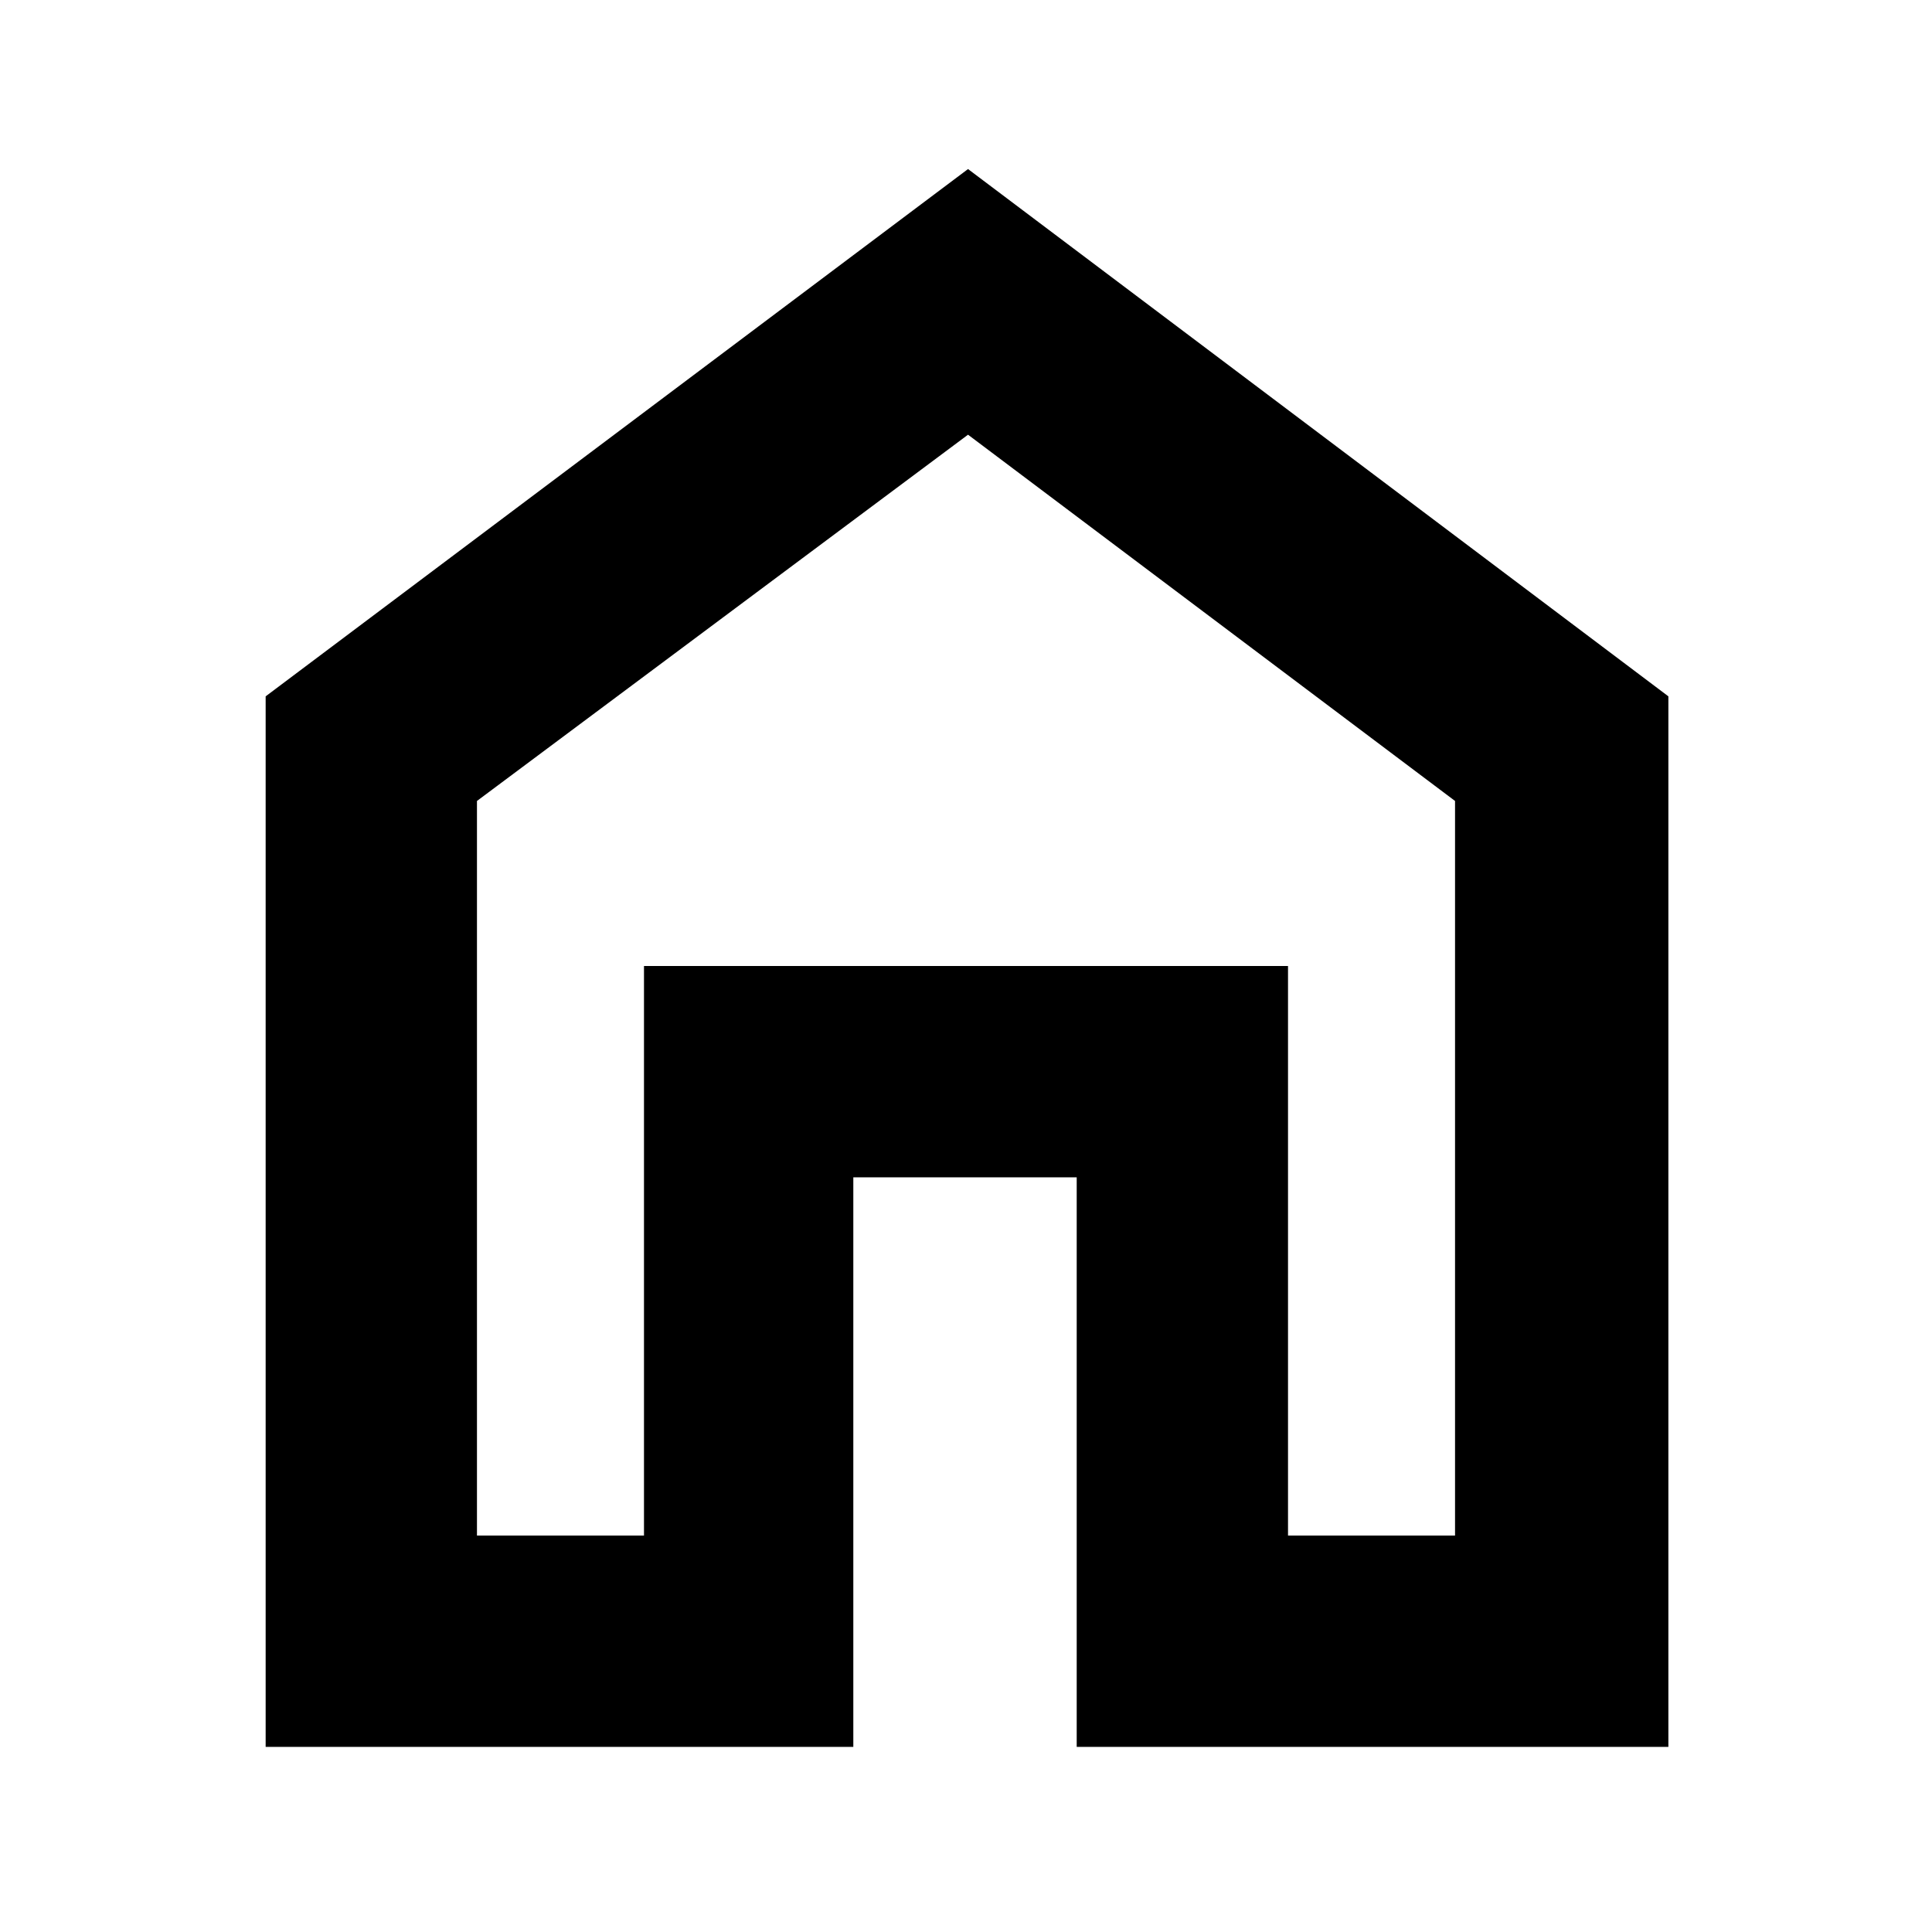
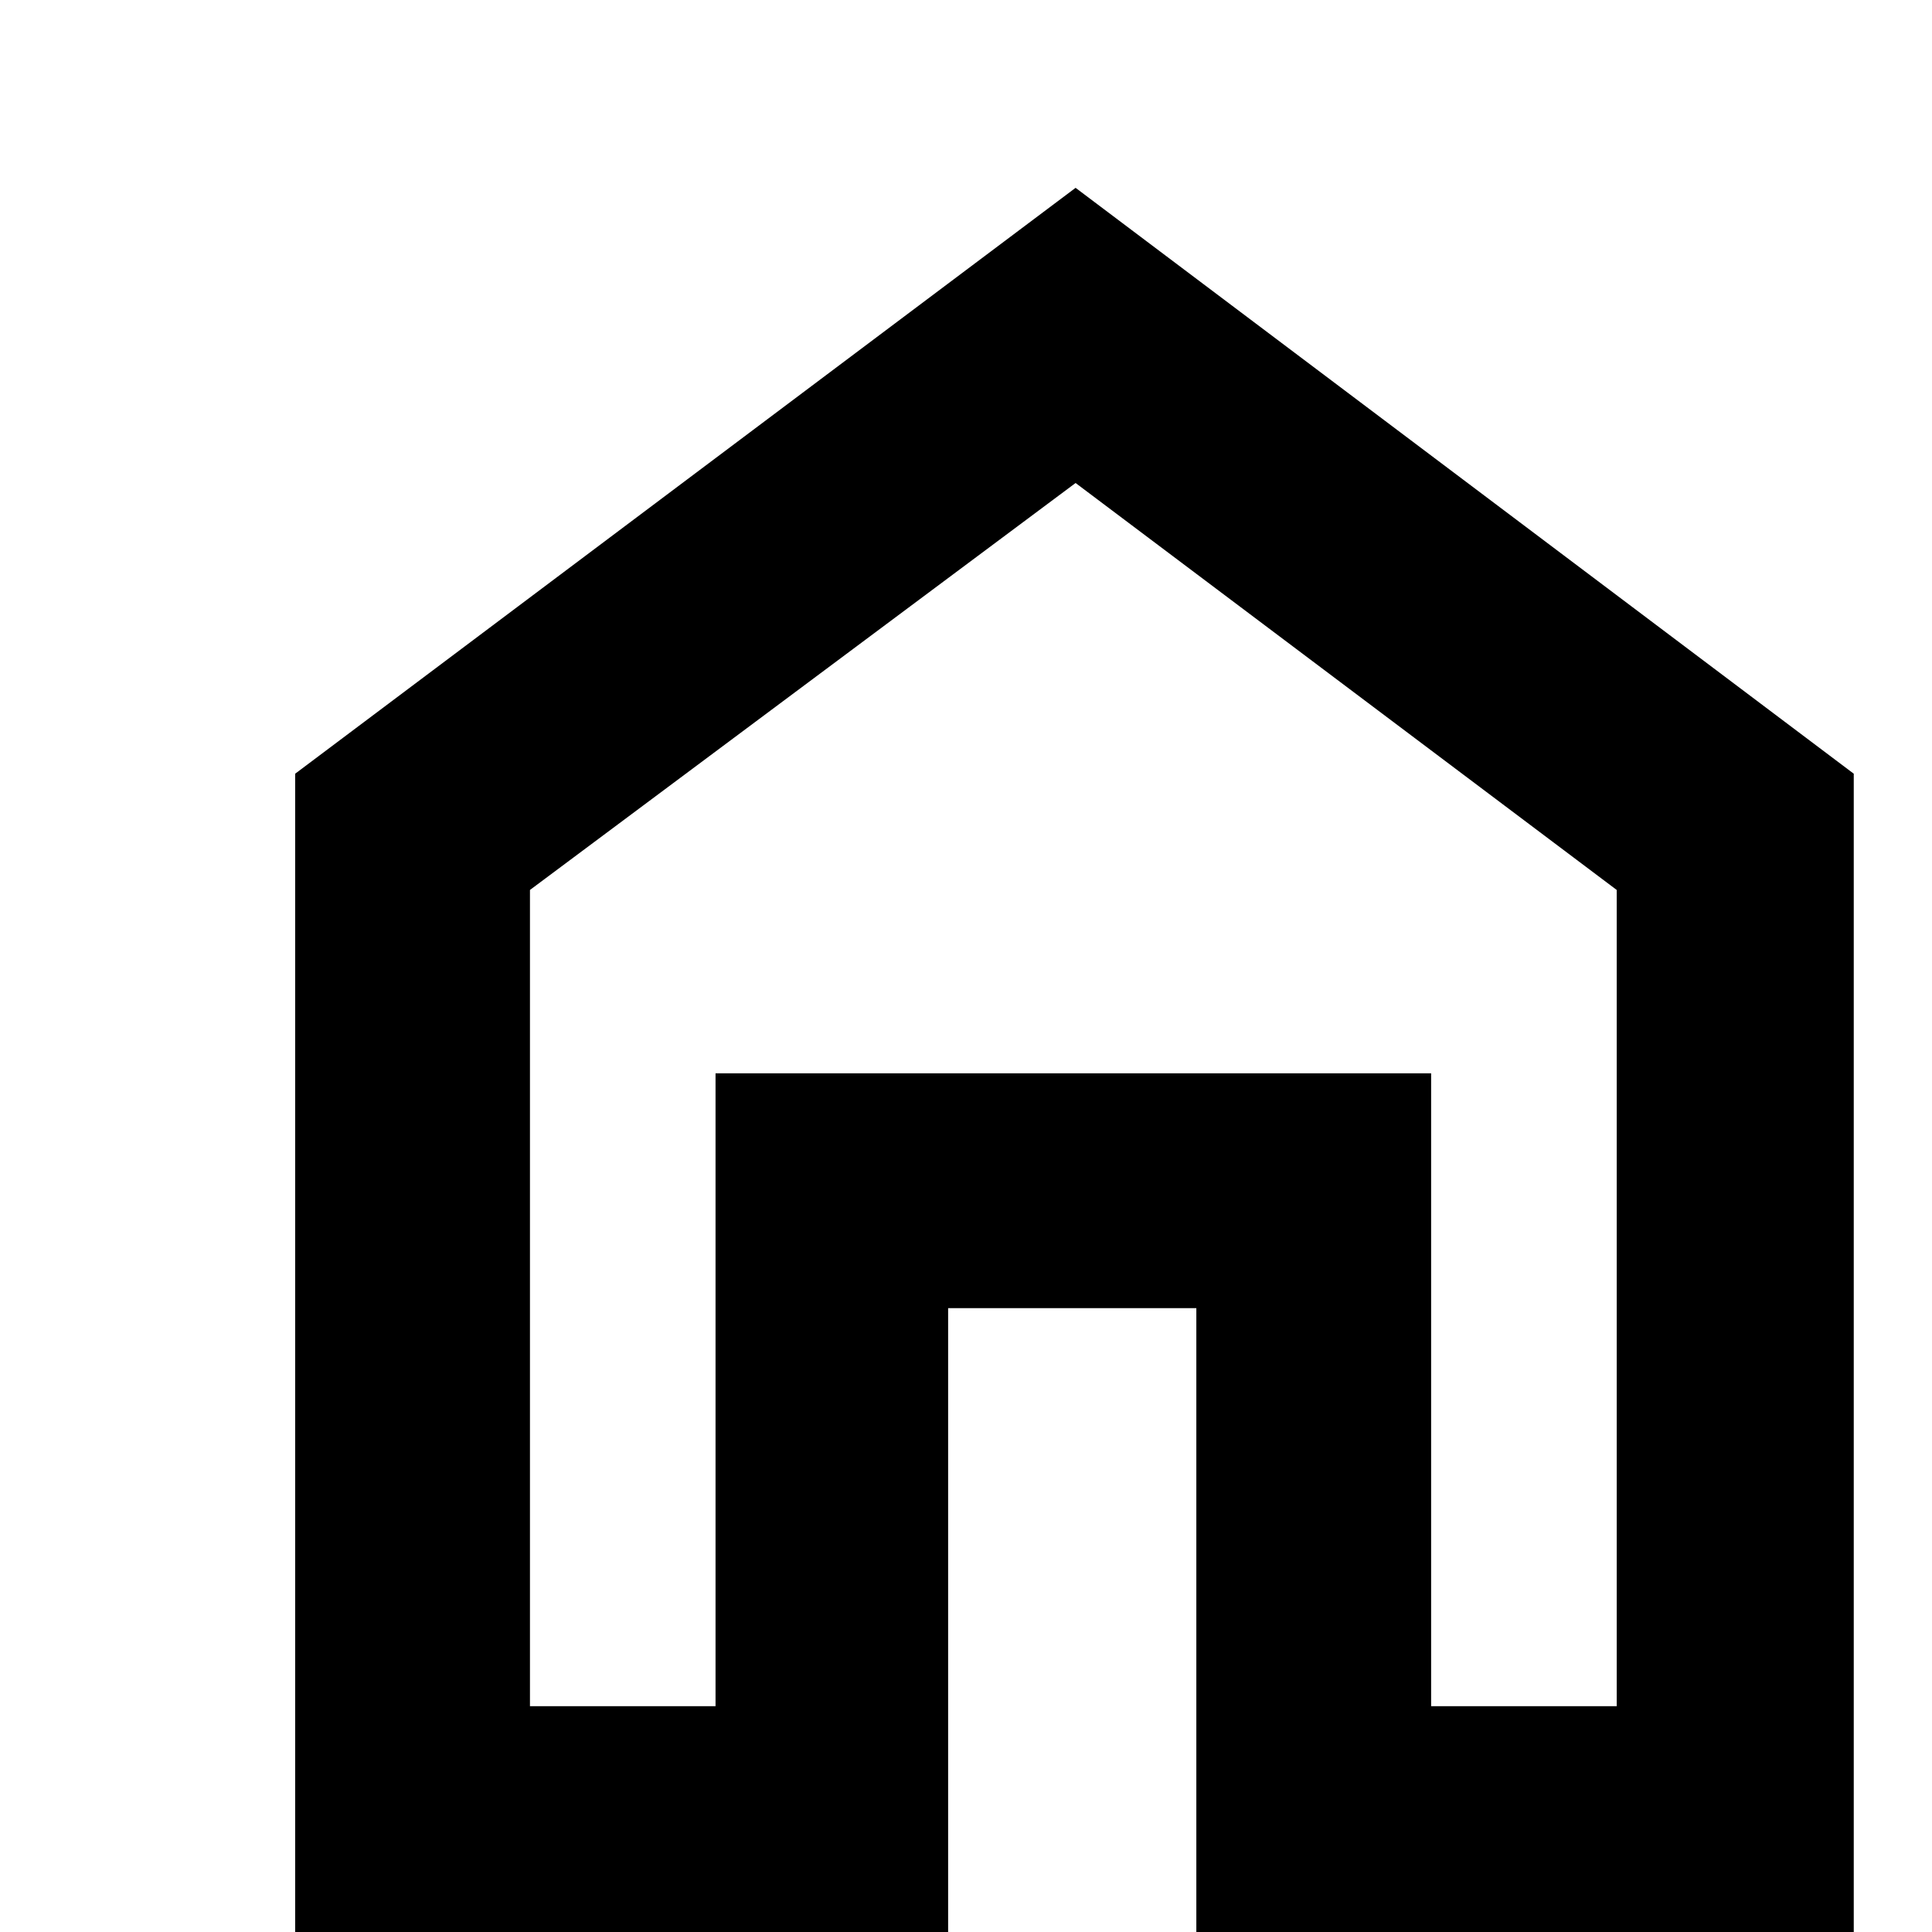
- <svg xmlns="http://www.w3.org/2000/svg" height="40" width="40">
+ <svg xmlns="http://www.w3.org/2000/svg" height="36" width="36">
  <path d="M5.5 36.167v-21.75L20.042 3.5l14.5 10.917v21.75h-12.25V24.375h-4.625v11.792Zm4.375-4.375h3.458V20h13.334v11.792h3.458V16.583L20.042 9 9.875 16.583ZM20 20.375Z" />
</svg>
